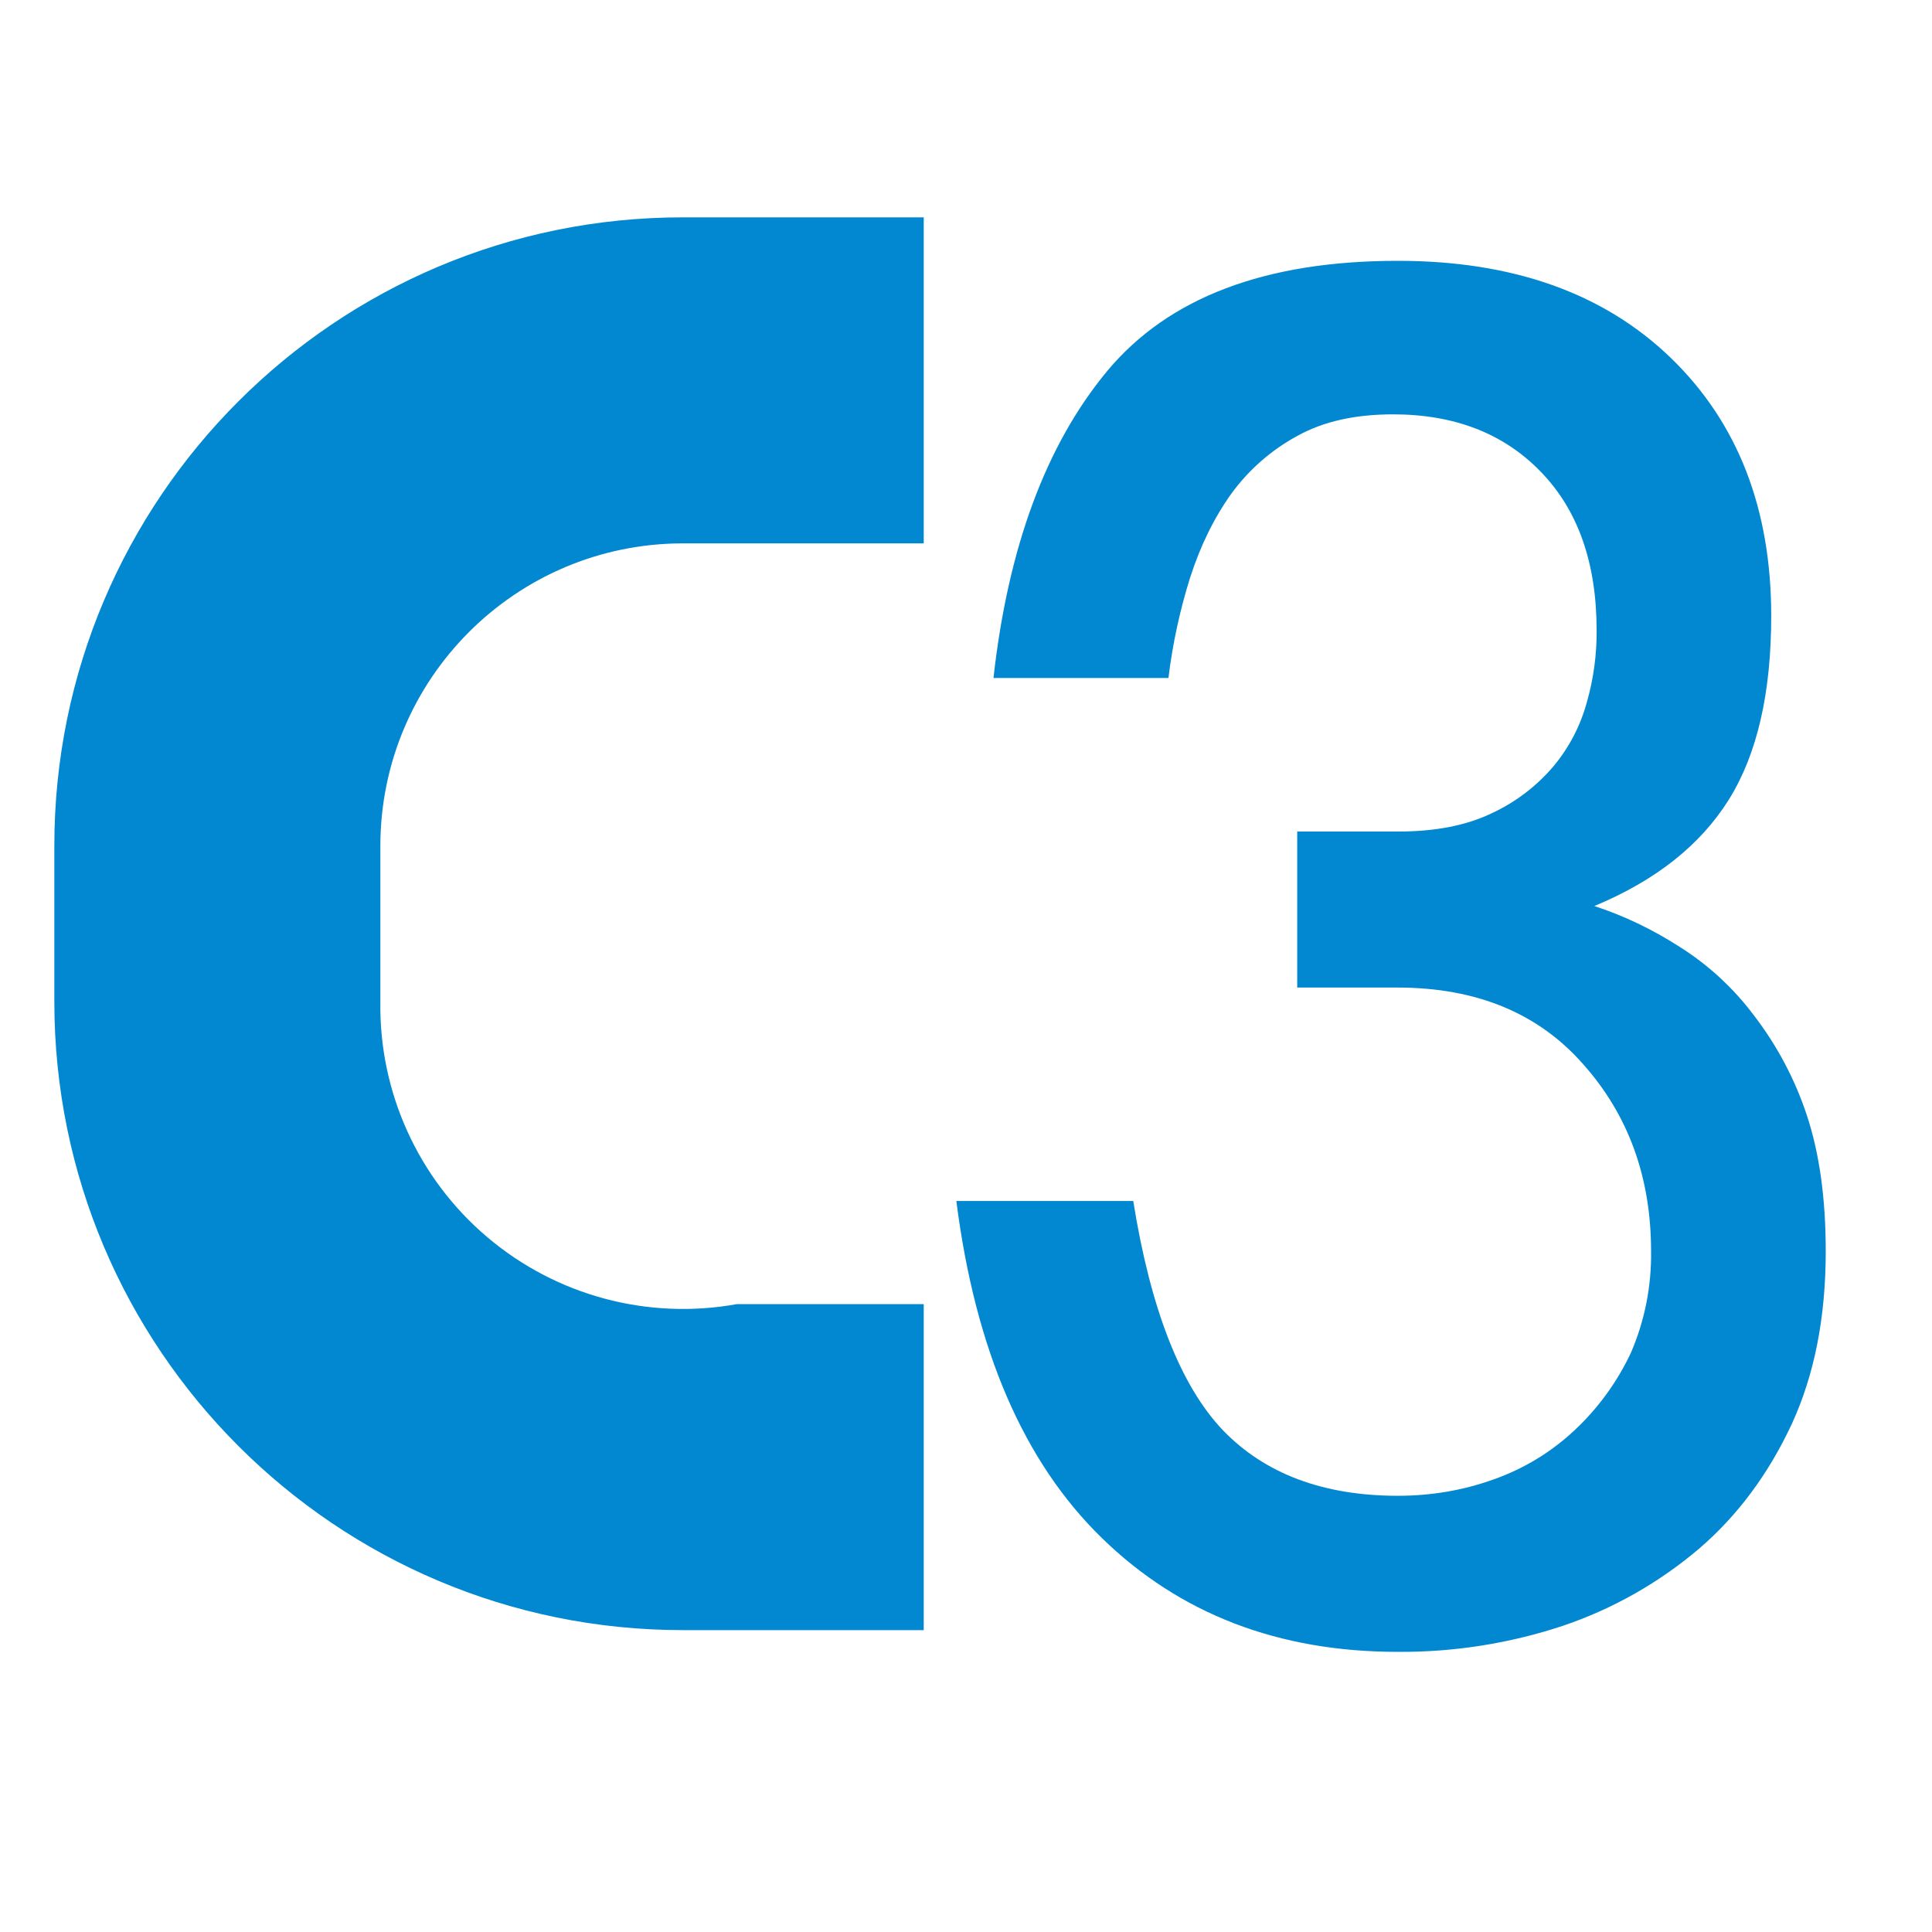
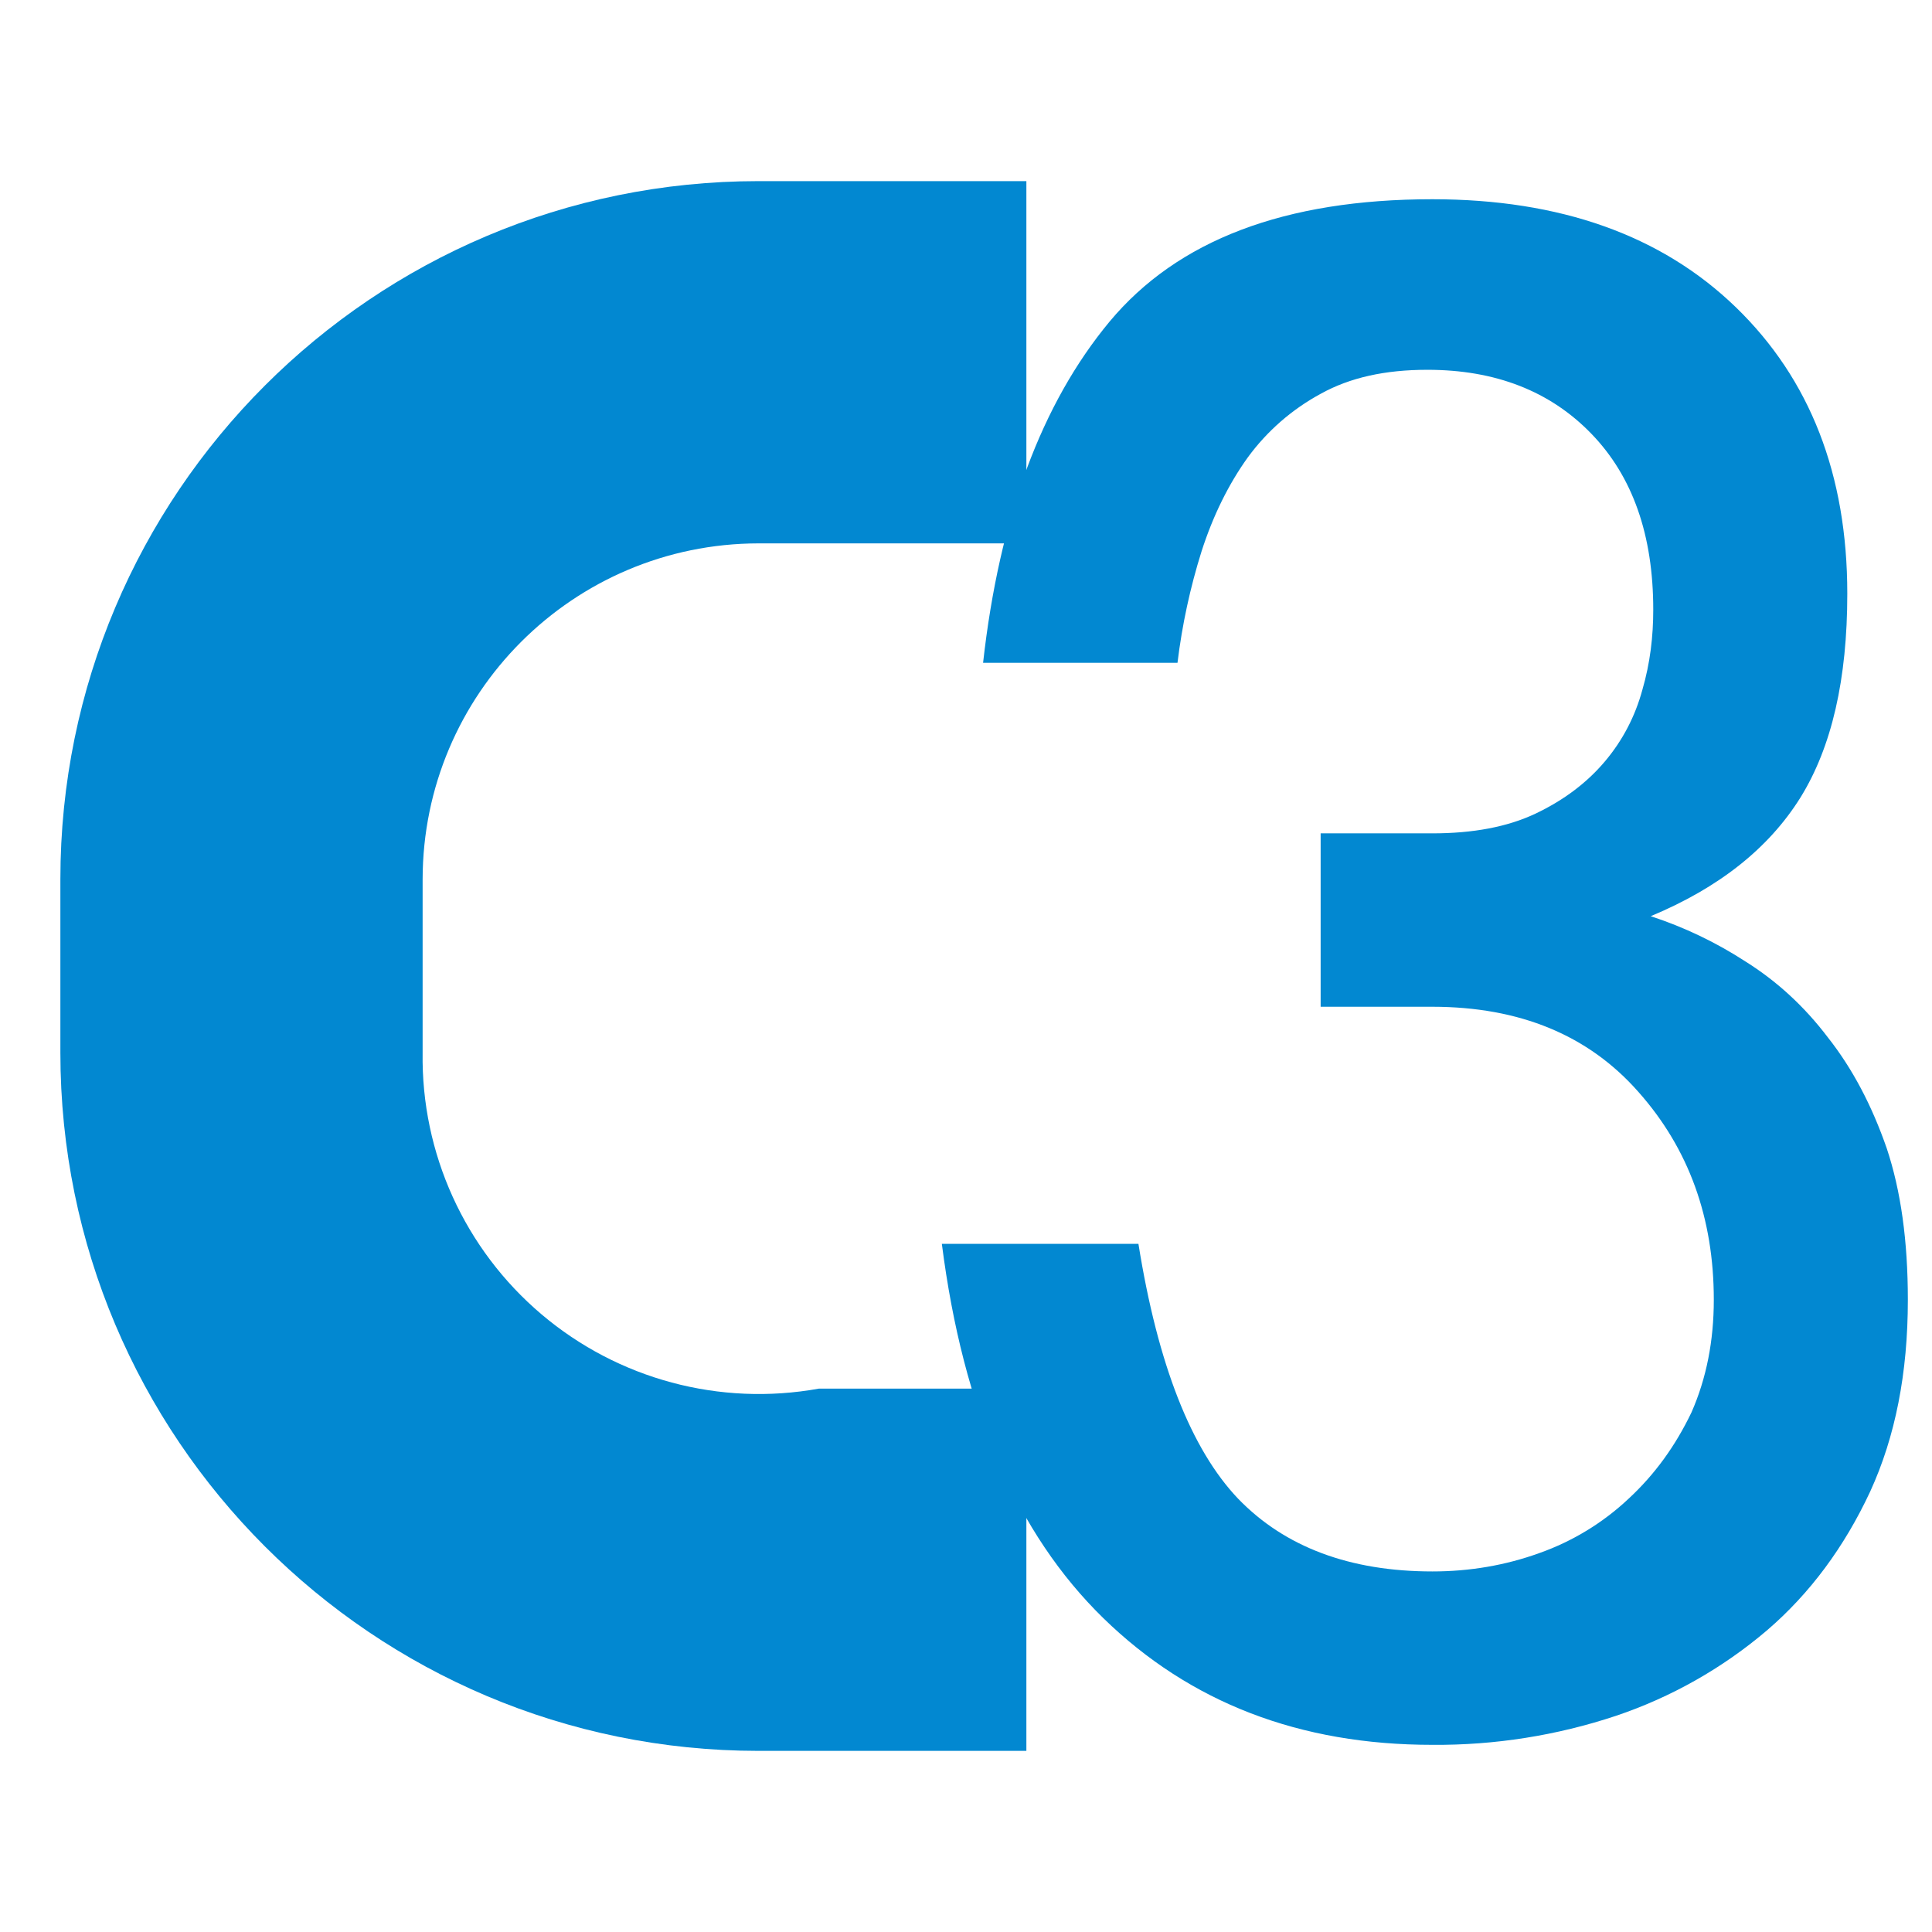
<svg viewBox="0 0 32 32">
-   <path fill="#0288d1" d="M12.207 21.6A5.013 5.013 0 0 1 6.3 16.593v-2.585A5.013 5.013 0 0 1 11.307 9H15.3V3.6h-3.993A10.407 10.407 0 0 0 .9 14.007v2.585A10.41 10.41 0 0 0 11.307 27H15.3v-5.4Zm4.248-10.37c.241-2.165.87-3.863 1.884-5.085 1.014-1.216 2.614-1.825 4.814-1.825 1.904 0 3.414.537 4.522 1.609s1.662 2.497 1.662 4.272c0 1.271-.23 2.284-.7 3.04-.471.754-1.21 1.342-2.23 1.766q.73.237 1.412.675a4.6 4.6 0 0 1 1.23 1.134 5.6 5.6 0 0 1 .876 1.65c.211.635.315 1.383.315 2.26 0 1.095-.187 2.041-.561 2.857-.385.827-.899 1.521-1.537 2.068a6.9 6.9 0 0 1-2.254 1.277 8.5 8.5 0 0 1-2.735.432q-2.968.001-4.905-1.888c-1.291-1.259-2.093-3.11-2.408-5.58h2.93c.288 1.8.787 3.064 1.486 3.798.697.723 1.667 1.085 2.897 1.085.554 0 1.088-.091 1.593-.274a3.8 3.8 0 0 0 1.333-.811 4.2 4.2 0 0 0 .935-1.286 4.1 4.1 0 0 0 .333-1.679c0-1.216-.37-2.251-1.125-3.099q-1.114-1.267-3.07-1.269h-1.666v-2.584h1.667c.604 0 1.118-.096 1.54-.296a3 3 0 0 0 1.03-.776 2.8 2.8 0 0 0 .56-1.069 4.2 4.2 0 0 0 .162-1.192q0-1.672-.923-2.624c-.614-.637-1.433-.953-2.447-.953-.626 0-1.152.115-1.589.358a3.3 3.3 0 0 0-1.087.95q-.43.599-.686 1.393a9.3 9.3 0 0 0-.36 1.666z" />
+   <path fill="#0288d1" d="M13.563 23A5.57 5.57 0 0 1 7 17.437v-2.873A5.57 5.57 0 0 1 12.563 9H17V3h-4.437A11.563 11.563 0 0 0 1 14.563v2.873A11.564 11.564 0 0 0 12.563 29H17v-6Z" />
+   <path fill="#0288d1" d="M16.283 10.978q.403-3.611 2.094-5.65C19.503 3.977 21.28 3.3 23.725 3.3c2.116 0 3.794.597 5.025 1.788s1.847 2.775 1.847 4.746c0 1.413-.256 2.538-.778 3.379-.524.837-1.345 1.49-2.478 1.962a6.7 6.7 0 0 1 1.569.75c.518.325.973.74 1.367 1.26.406.515.726 1.123.973 1.834.235.705.35 1.536.35 2.51 0 1.216-.208 2.268-.623 3.174-.428.919-.999 1.69-1.708 2.299a7.6 7.6 0 0 1-2.505 1.418 9.4 9.4 0 0 1-3.039.48q-3.297.001-5.45-2.098c-1.434-1.399-2.325-3.455-2.675-6.2h3.256c.32 2 .874 3.404 1.65 4.22.775.803 1.853 1.206 3.22 1.206.615 0 1.209-.101 1.77-.304a4.2 4.2 0 0 0 1.48-.902c.432-.4.774-.873 1.04-1.428.25-.569.37-1.19.37-1.866 0-1.351-.412-2.501-1.25-3.444q-1.24-1.407-3.41-1.409h-1.852v-2.872h1.851c.672 0 1.242-.106 1.711-.328q.7-.334 1.145-.862c.296-.35.503-.75.622-1.188.13-.447.18-.888.18-1.325q.001-1.856-1.025-2.916t-2.719-1.059c-.695 0-1.28.128-1.765.398a3.65 3.65 0 0 0-1.208 1.055q-.478.667-.763 1.549a10.3 10.3 0 0 0-.4 1.851z" />
</svg>
